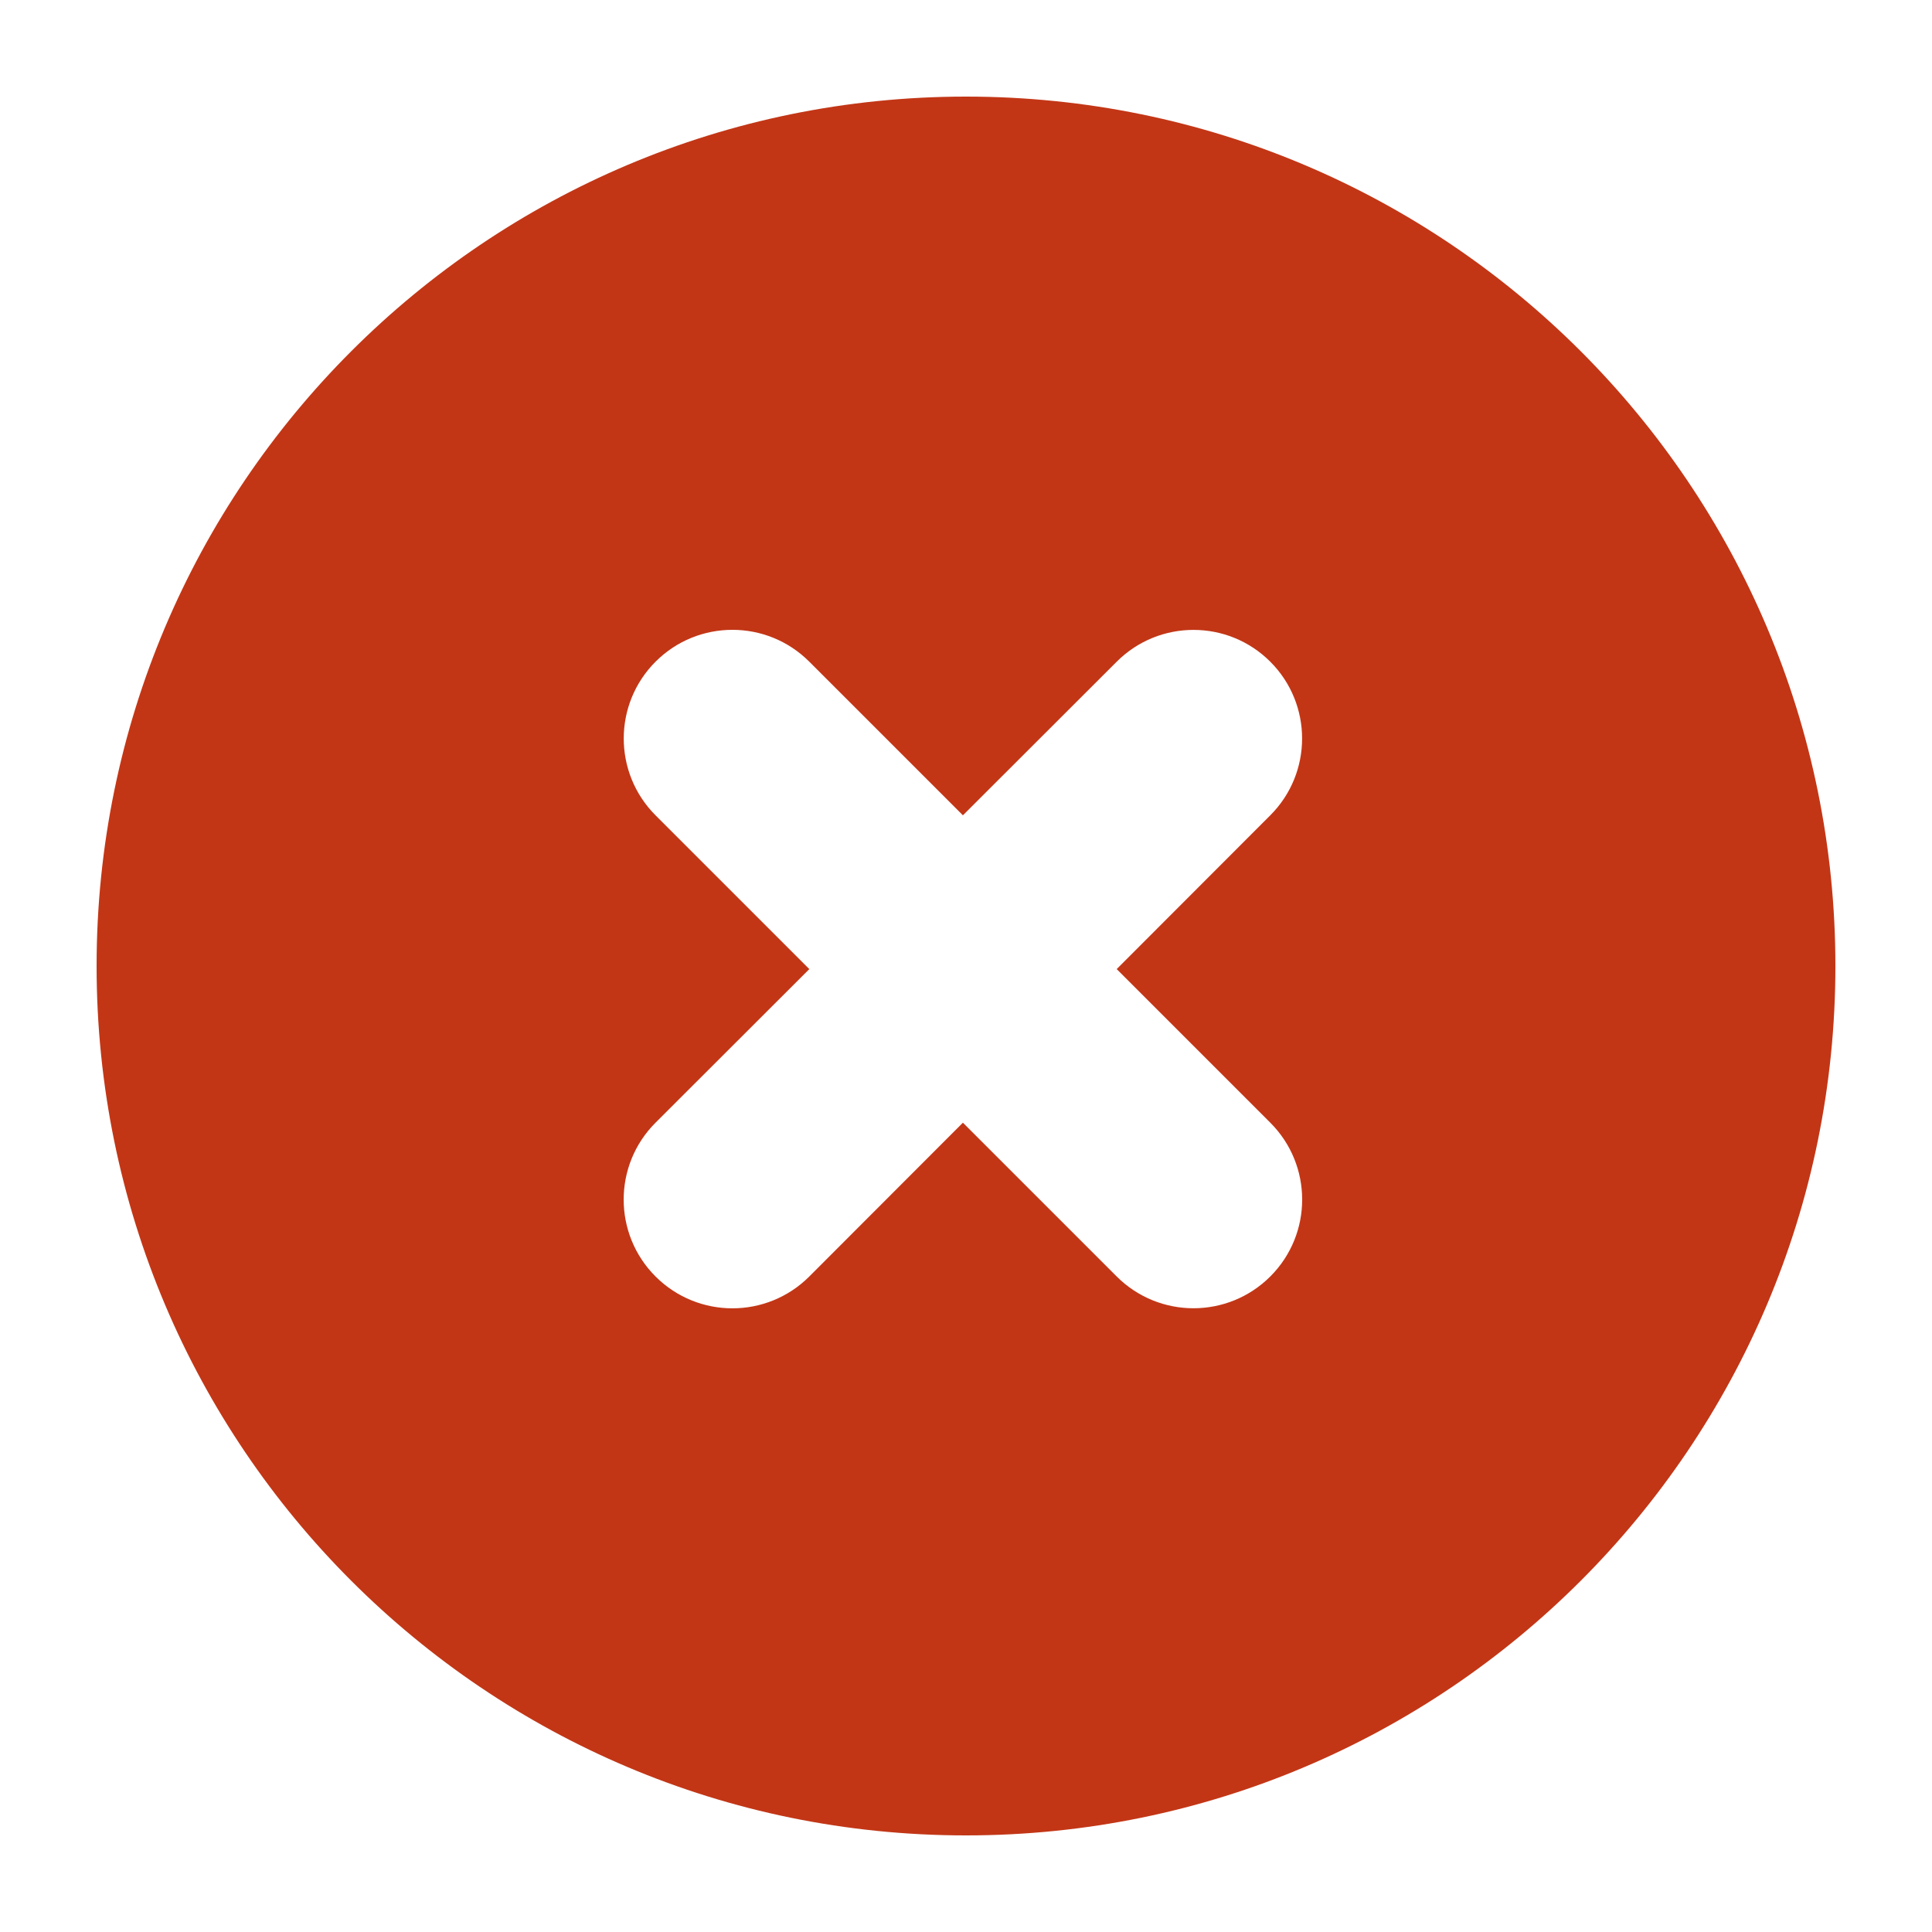
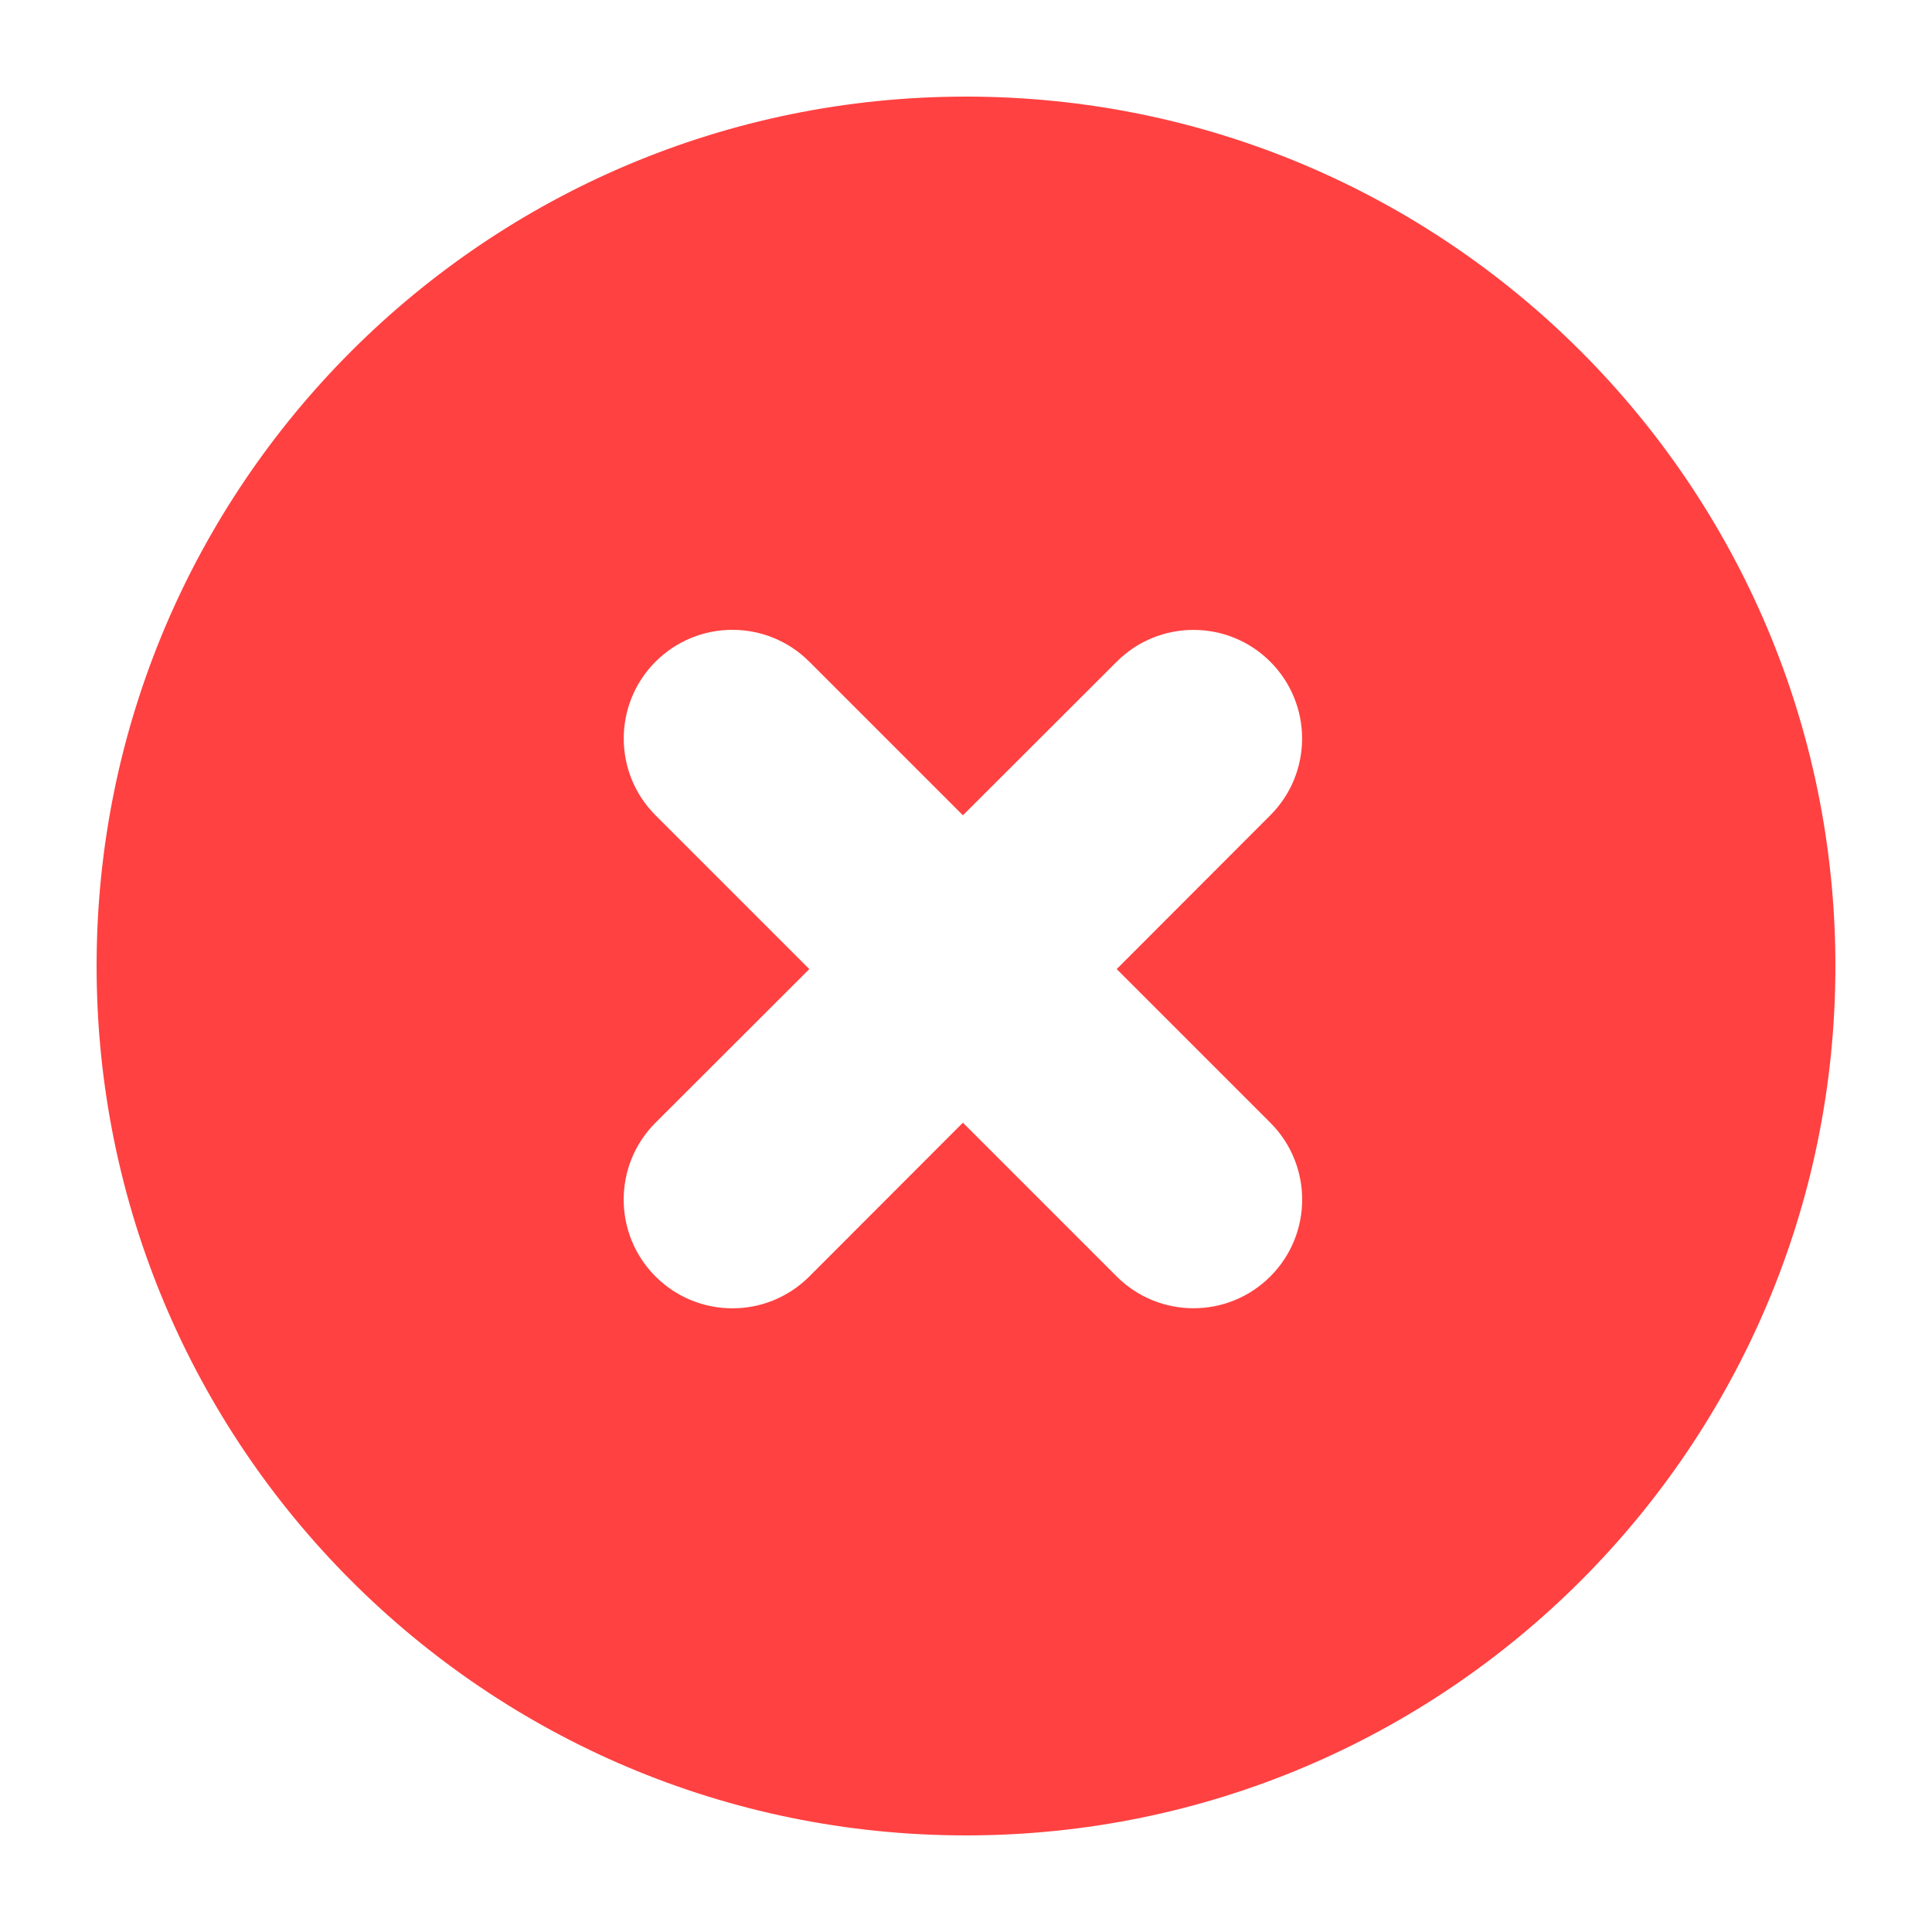
- <svg xmlns="http://www.w3.org/2000/svg" fill="#c23616" viewBox="0 0 100 100">
+ <svg xmlns="http://www.w3.org/2000/svg" fill="#FF4141" viewBox="0 0 100 100">
  <path d="M50 5a45 45 0 1 0 0 90 45 45 0 0 0 0-90zm15.75 53.11a5.62 5.62 0 1 1-7.95 7.96l-7.96-7.96-7.95 7.96a5.62 5.62 0 1 1-7.96-7.96l7.96-7.95-7.96-7.96a5.62 5.62 0 1 1 7.96-7.95l7.95 7.95 7.96-7.95a5.62 5.62 0 1 1 7.95 7.95l-7.95 7.96 7.95 7.95z" />
</svg>
